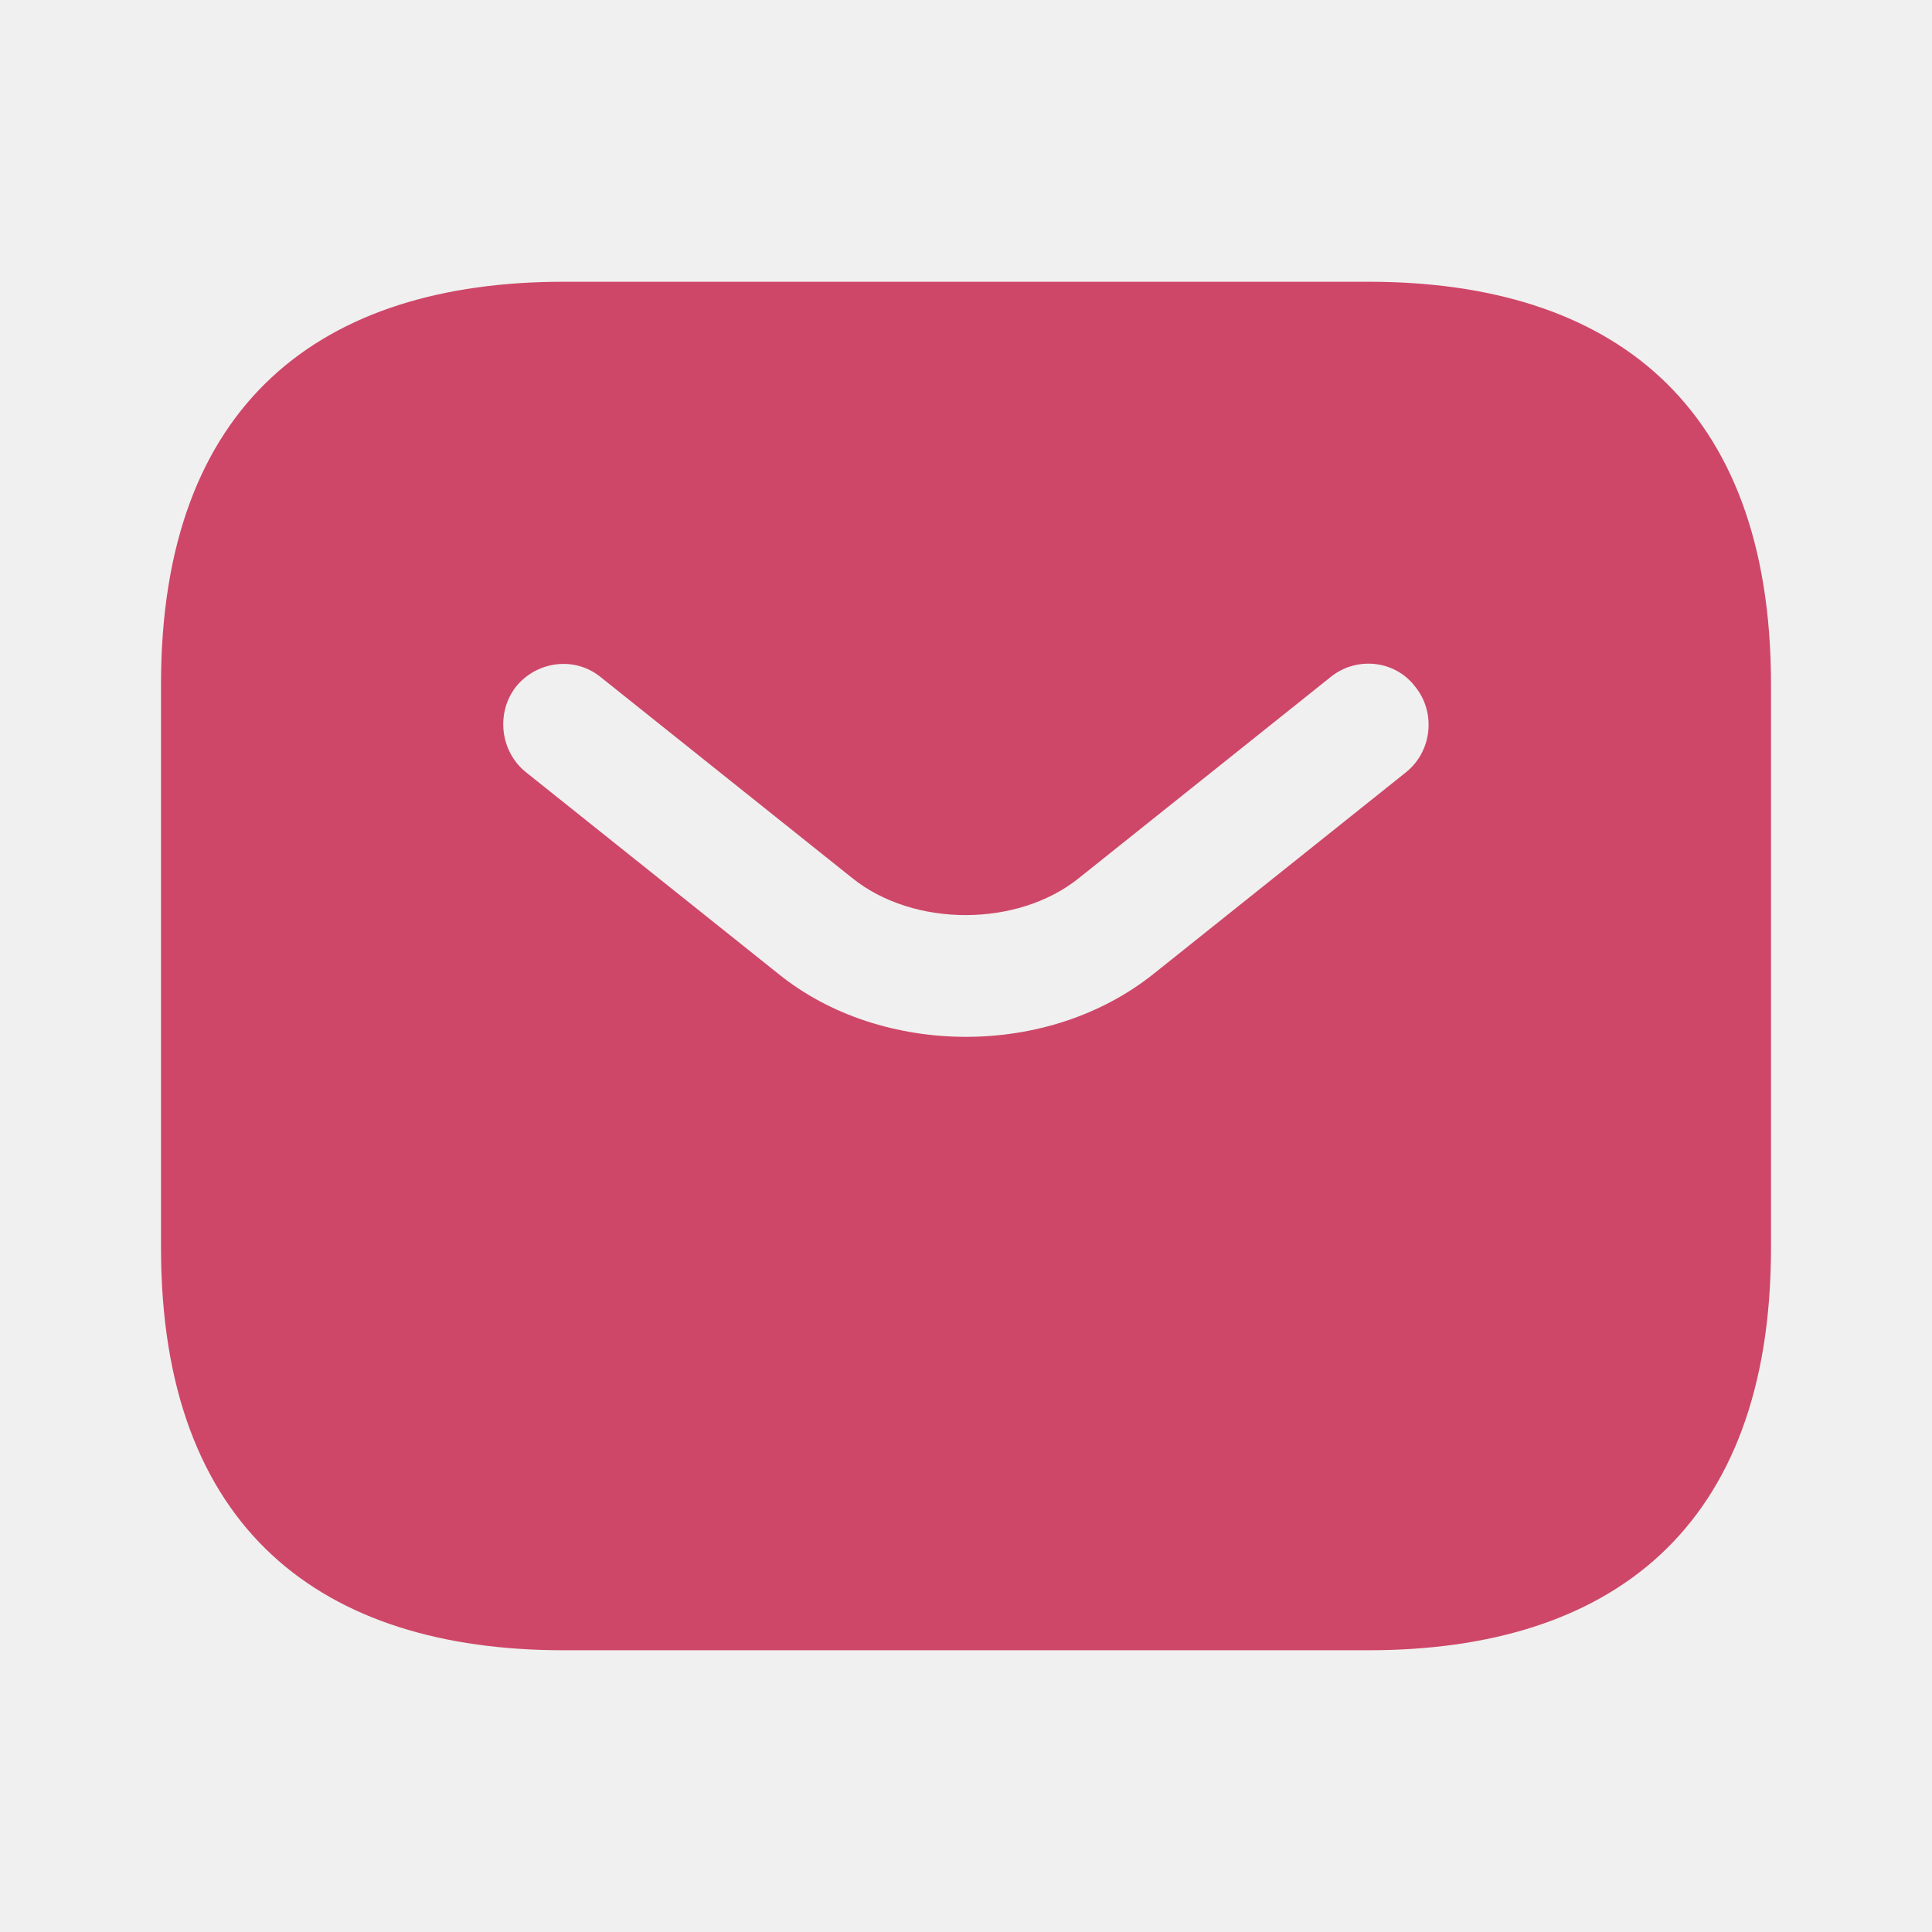
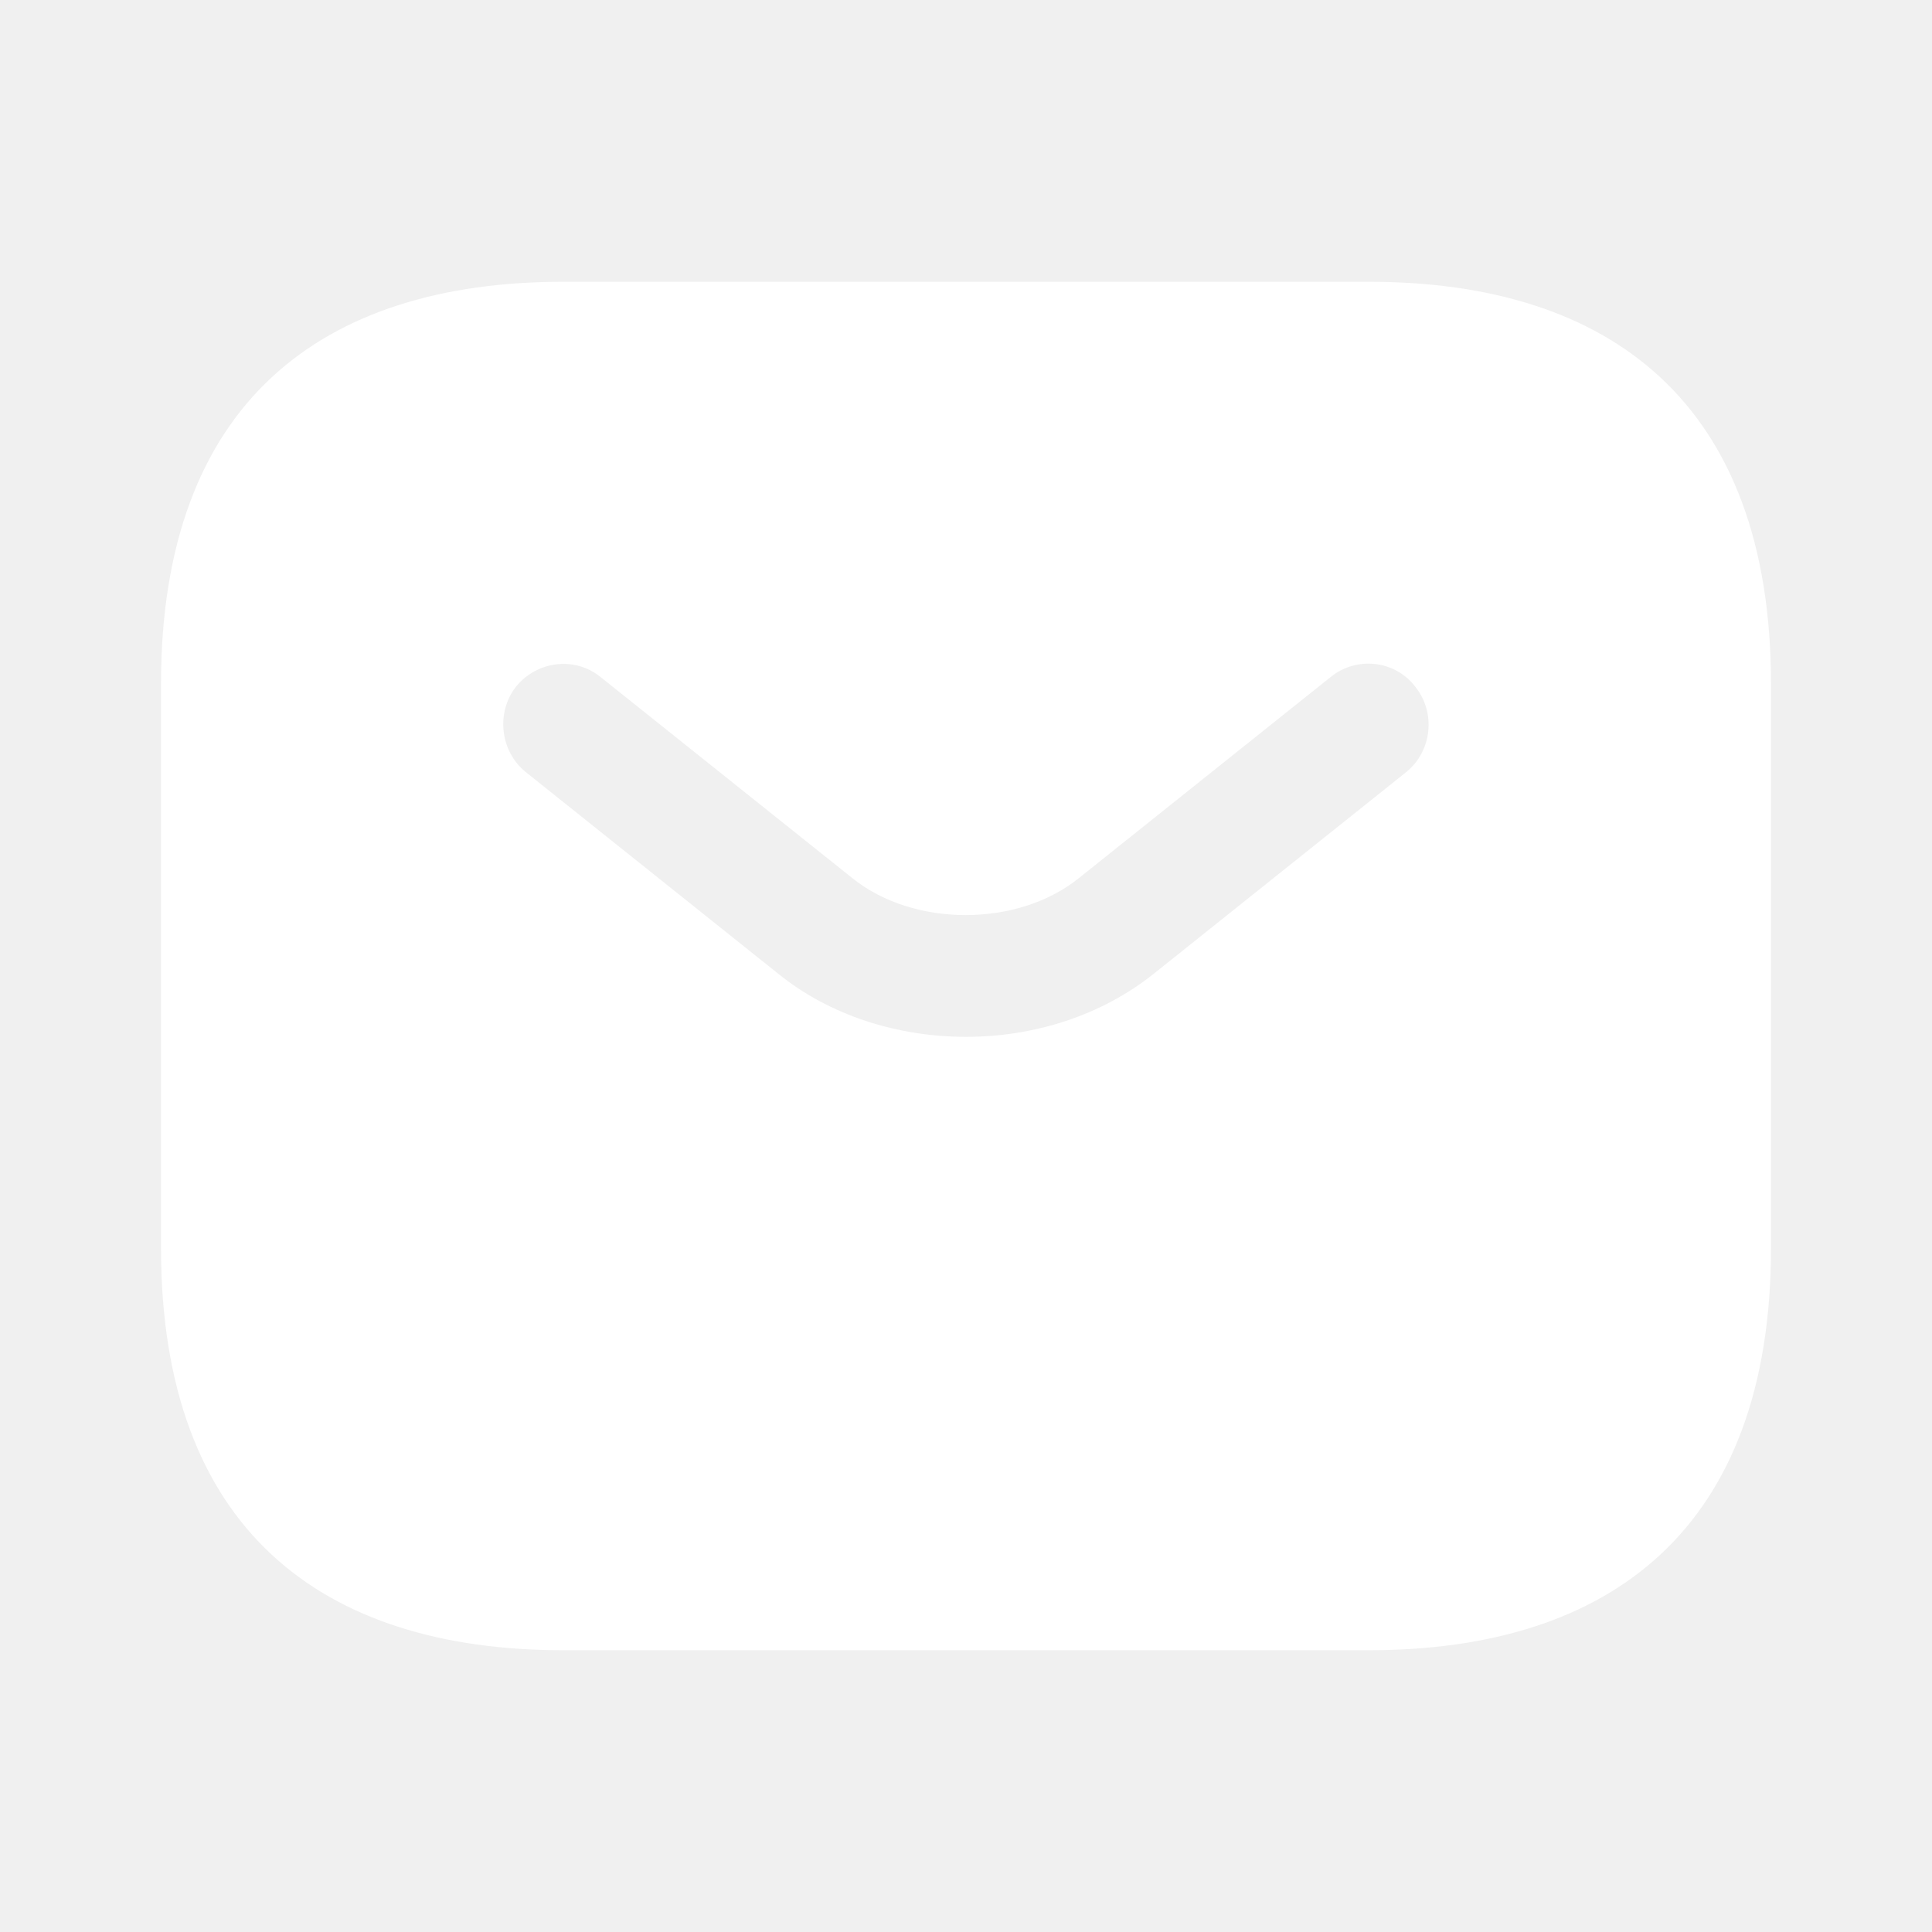
<svg xmlns="http://www.w3.org/2000/svg" width="36" height="36" viewBox="0 0 36 36" fill="none">
-   <path d="M25.5 5.25H10.5C6 5.25 3 7.5 3 12.75V23.25C3 28.5 6 30.75 10.5 30.75H25.5C30 30.75 33 28.5 33 23.25V12.75C33 7.5 30 5.25 25.5 5.25ZM26.205 14.385L21.51 18.135C20.52 18.93 19.26 19.32 18 19.32C16.74 19.32 15.465 18.93 14.49 18.135L9.795 14.385C9.315 13.995 9.24 13.275 9.615 12.795C10.005 12.315 10.71 12.225 11.19 12.615L15.885 16.365C17.025 17.28 18.96 17.28 20.1 16.365L24.795 12.615C25.275 12.225 25.995 12.3 26.37 12.795C26.76 13.275 26.685 13.995 26.205 14.385Z" fill="#CE4768" />
+   <path d="M25.5 5.25H10.5C6 5.25 3 7.5 3 12.75V23.25C3 28.5 6 30.75 10.5 30.75H25.5C30 30.75 33 28.5 33 23.25V12.75C33 7.5 30 5.25 25.5 5.25ZM26.205 14.385L21.51 18.135C20.52 18.93 19.26 19.32 18 19.32C16.74 19.32 15.465 18.93 14.49 18.135L9.795 14.385C9.315 13.995 9.24 13.275 9.615 12.795C10.005 12.315 10.71 12.225 11.19 12.615L15.885 16.365C17.025 17.28 18.96 17.28 20.1 16.365L24.795 12.615C25.275 12.225 25.995 12.3 26.37 12.795C26.76 13.275 26.685 13.995 26.205 14.385Z" fill="#FFFFFF" />
</svg>
